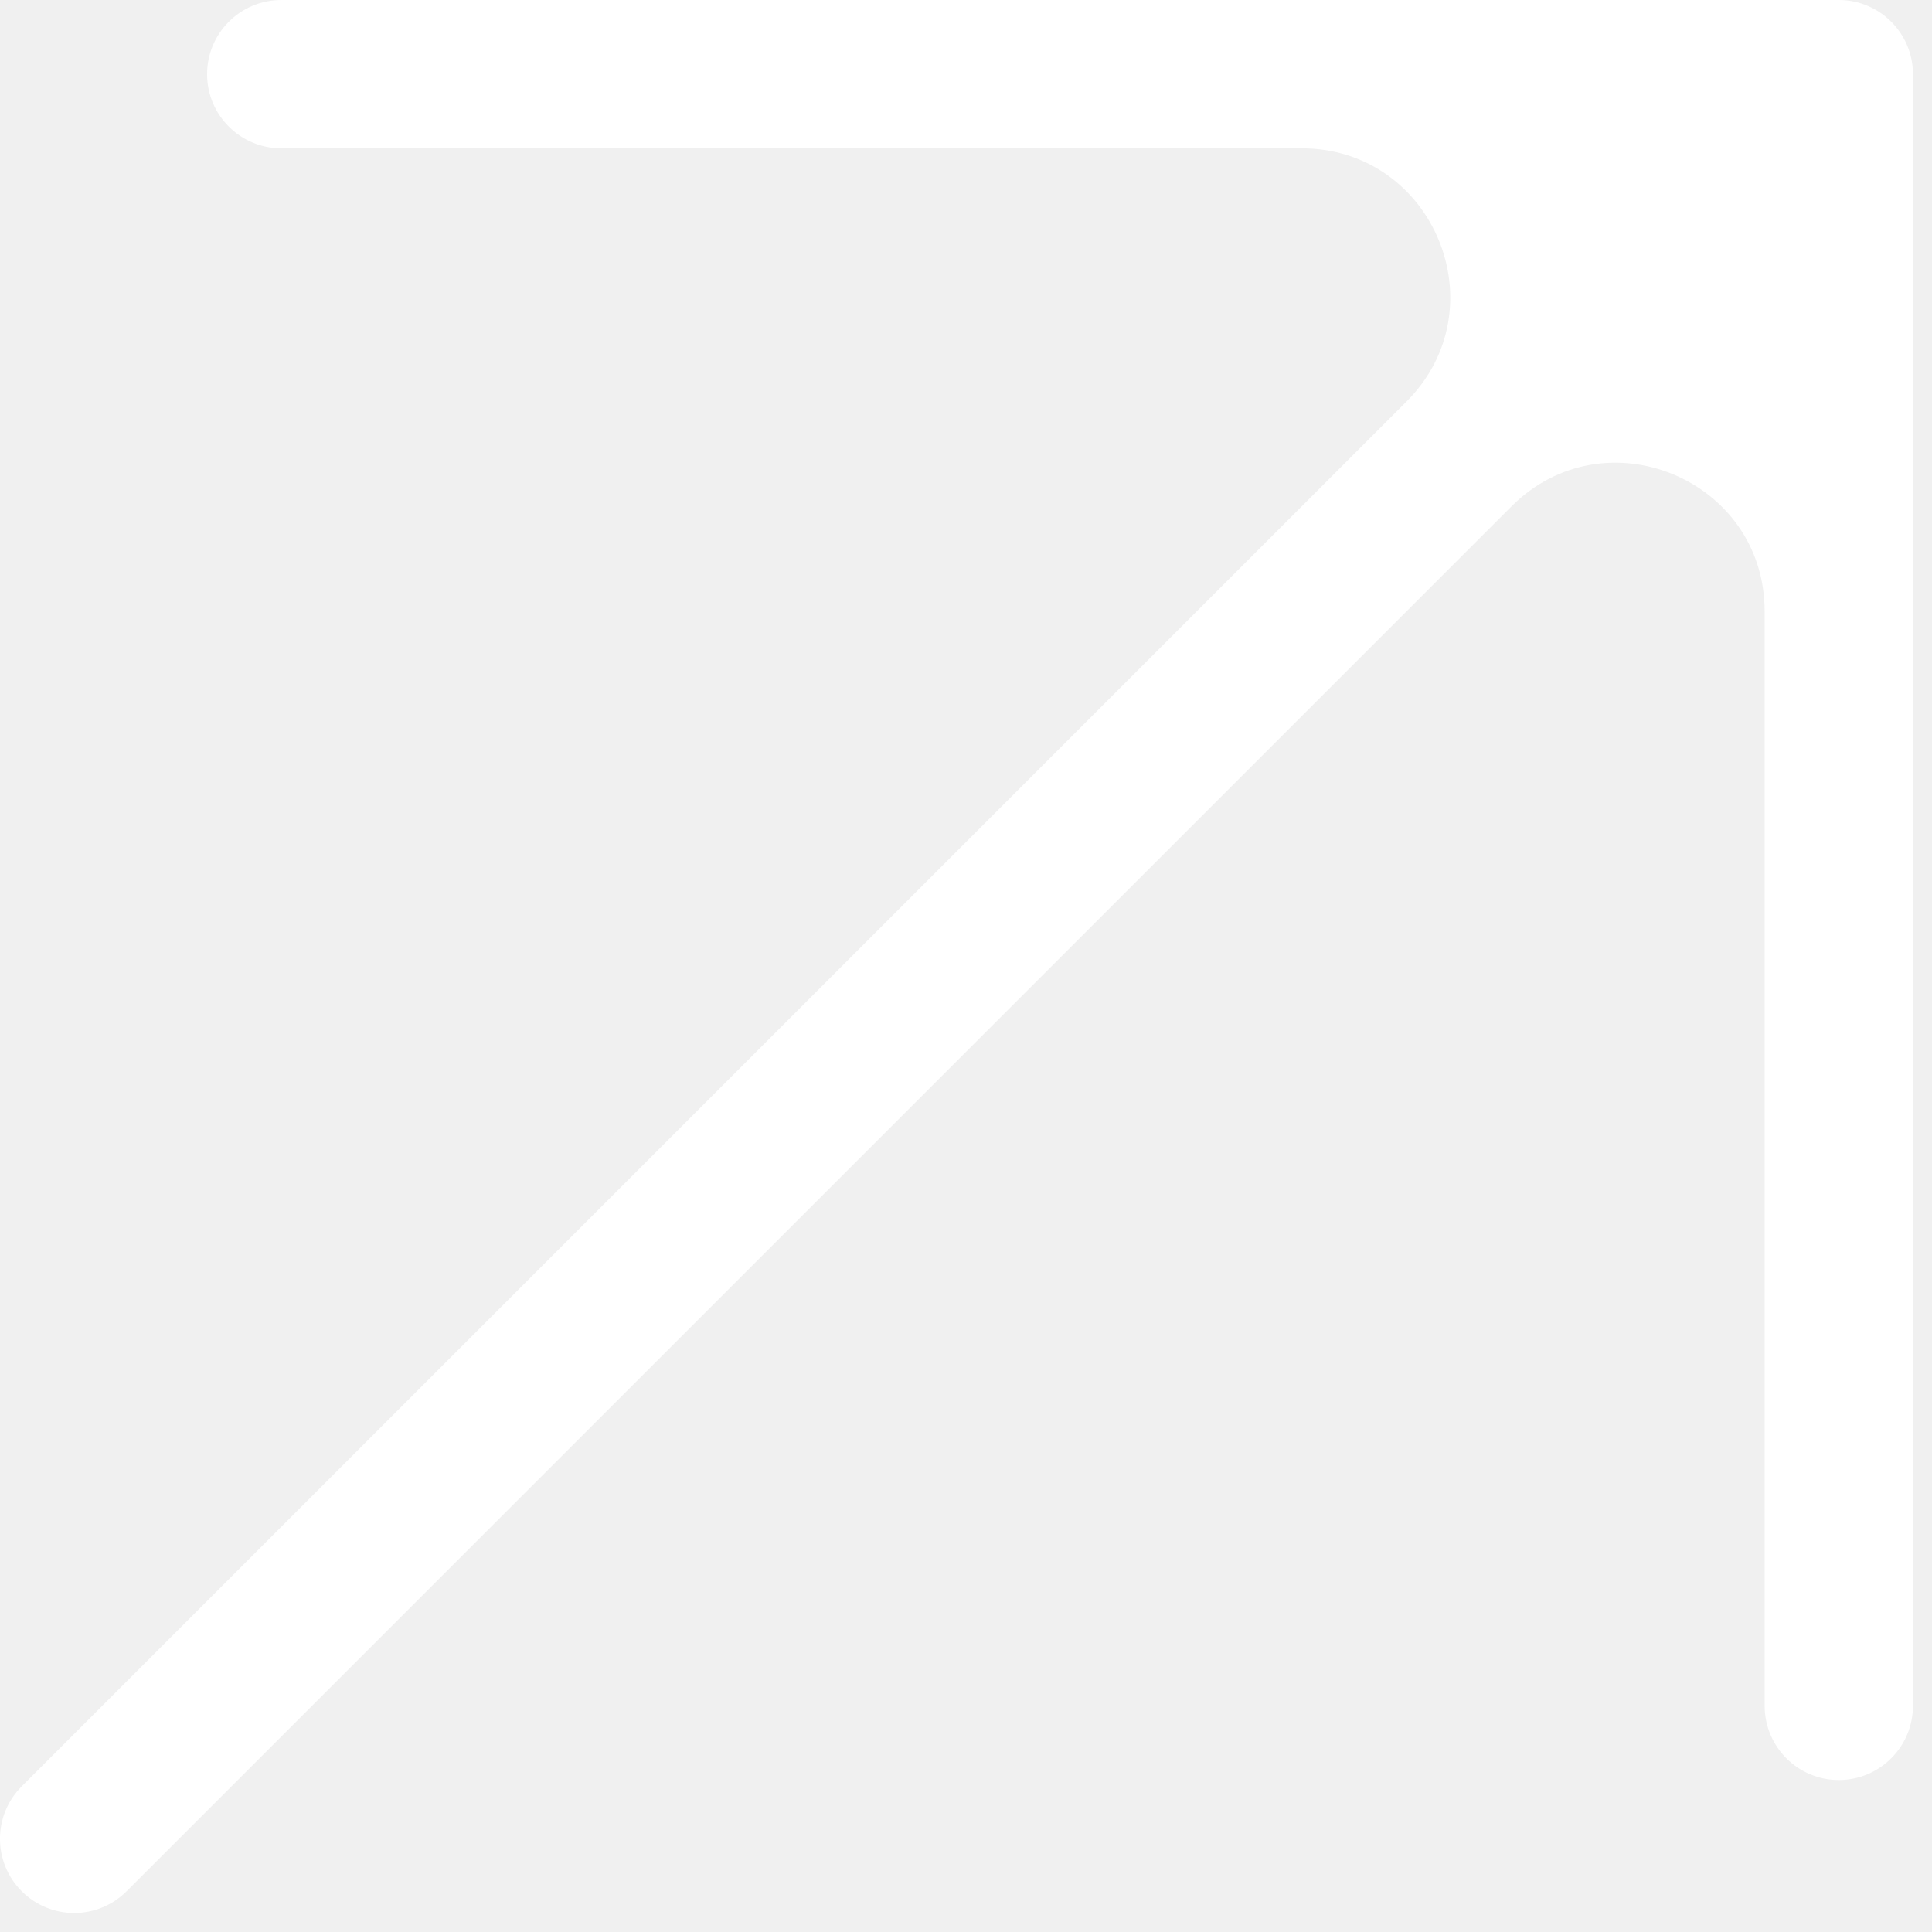
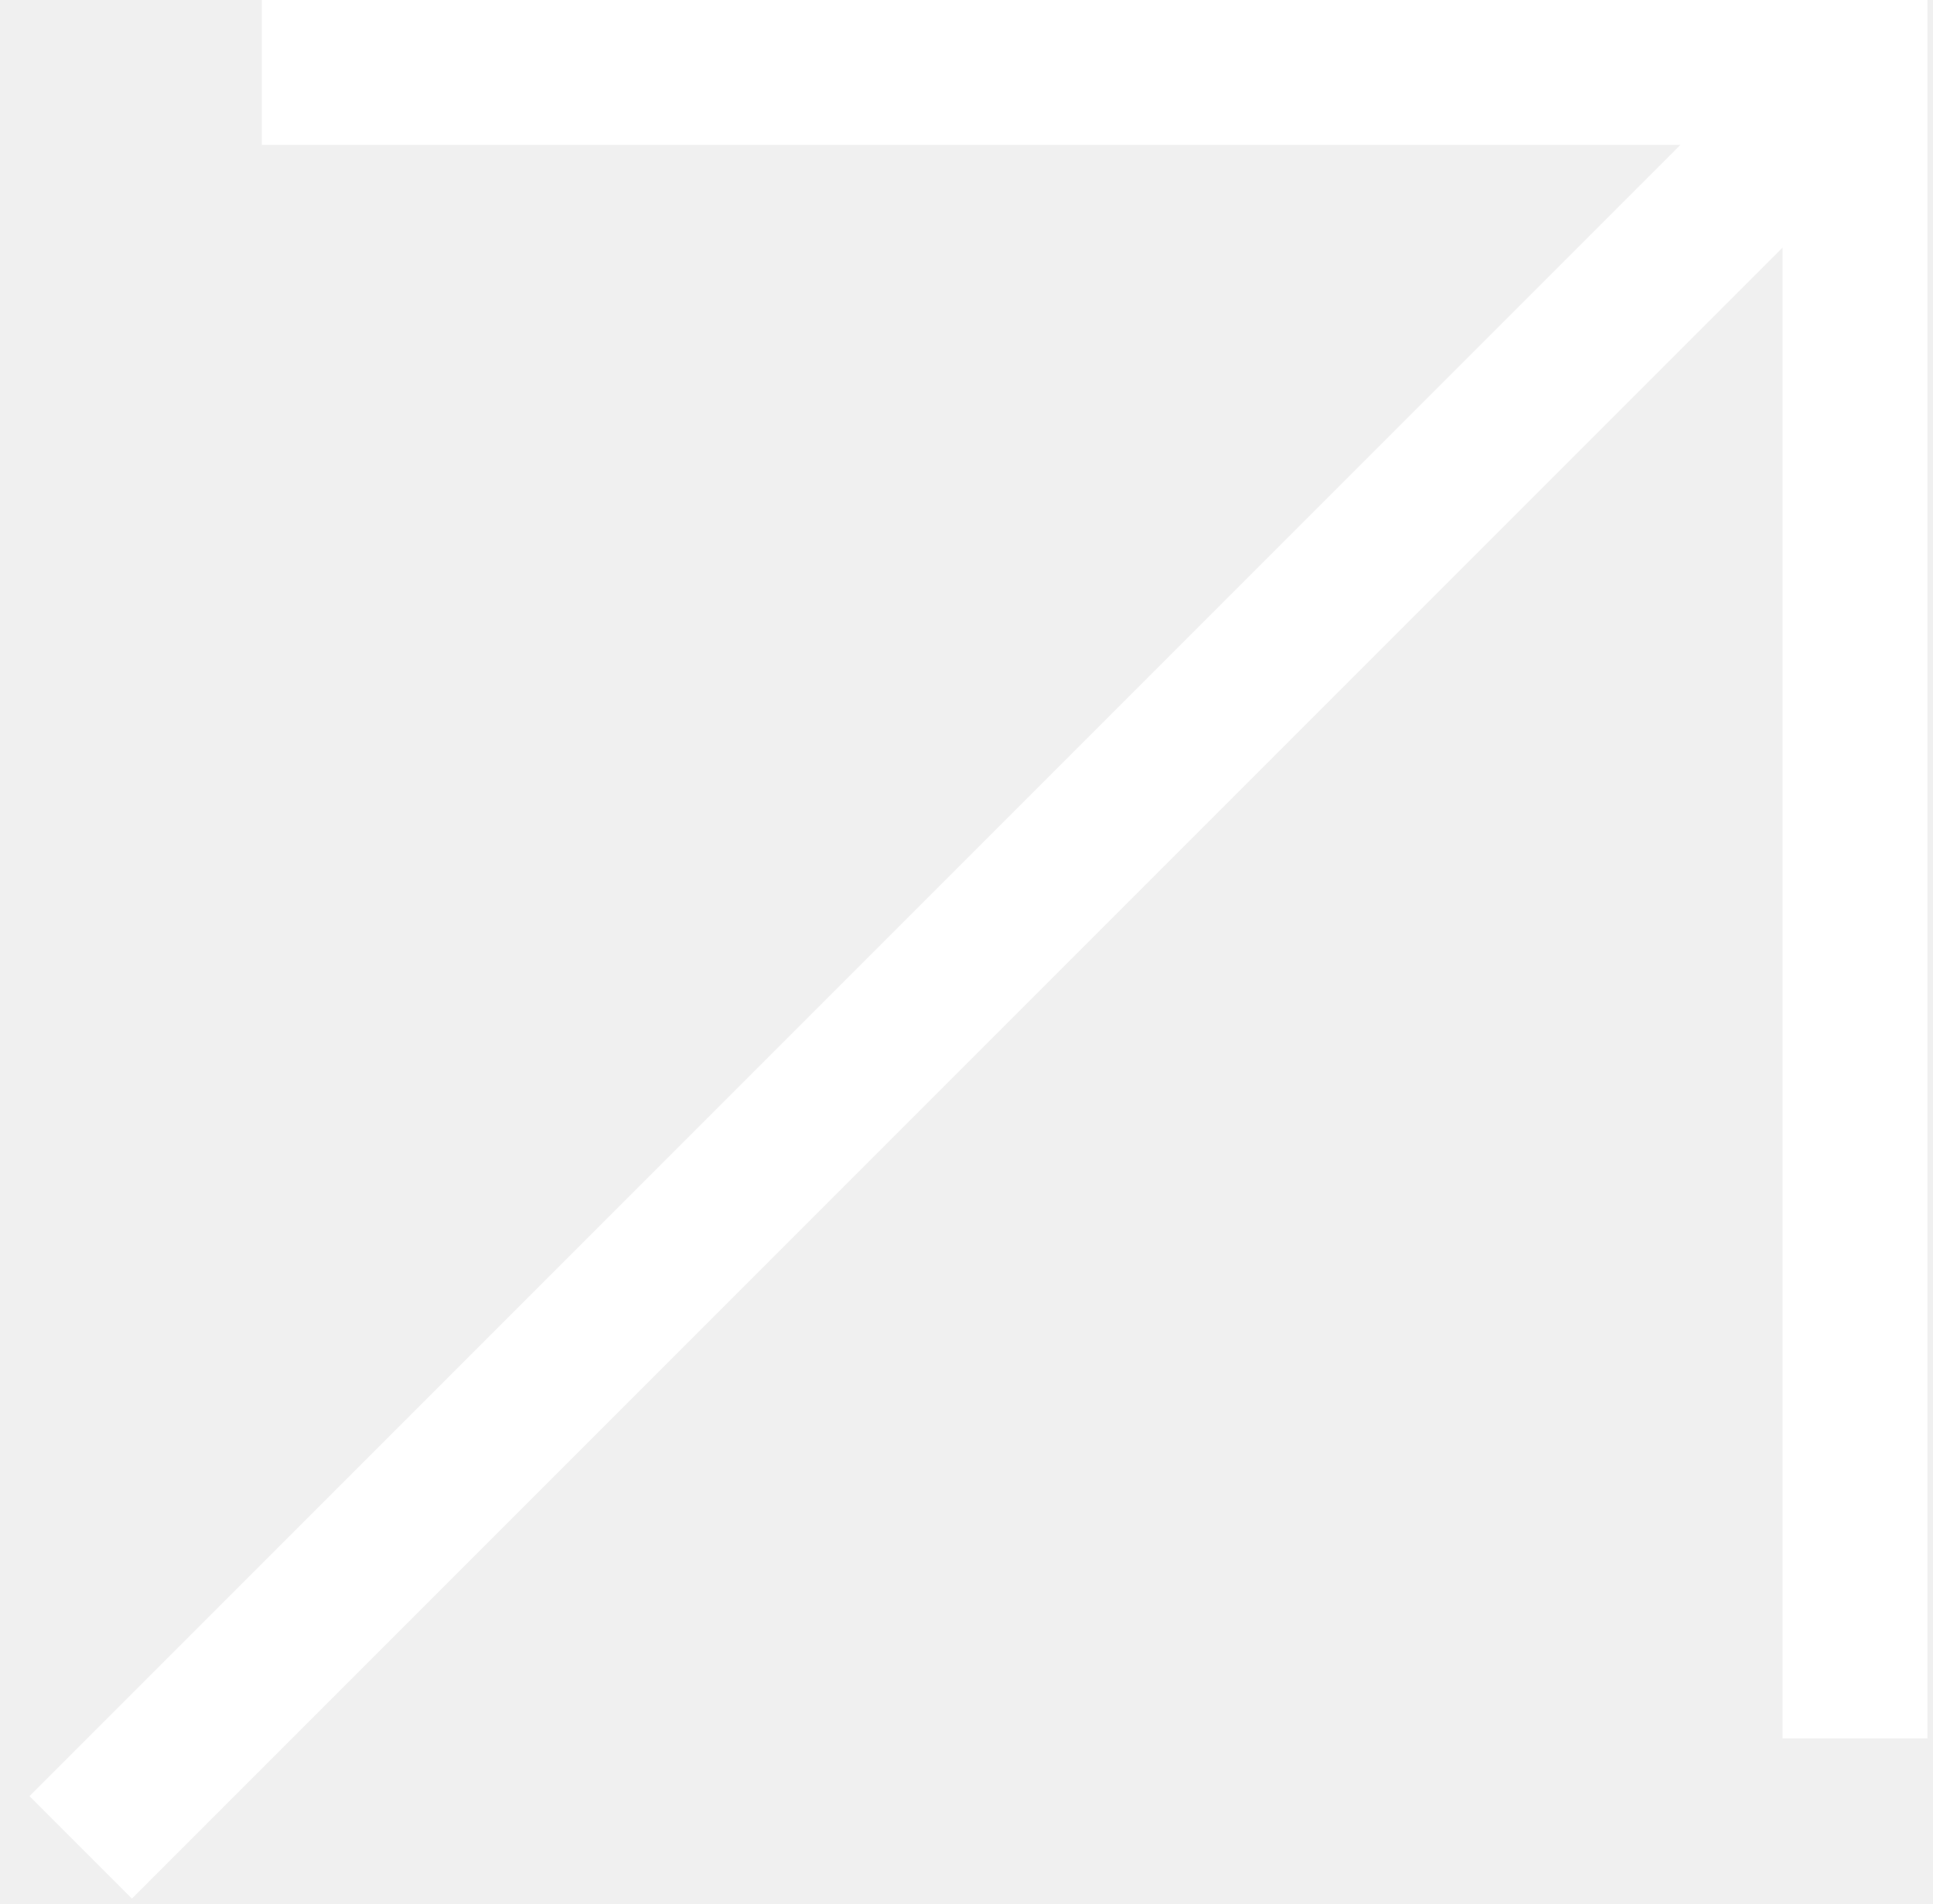
- <svg xmlns="http://www.w3.org/2000/svg" width="21" height="21" viewBox="0 0 21 21" fill="none">
-   <path fill-rule="evenodd" clip-rule="evenodd" d="M15.288 4.365C16.304 3.349 15.585 1.612 14.148 1.612L3.058 1.612C2.612 1.612 2.251 1.251 2.251 0.806C2.251 0.361 2.612 7.59455e-07 3.058 7.39994e-07L19.987 0C20.432 -1.94611e-08 20.793 0.361 20.793 0.806L20.793 18.541C20.793 18.987 20.432 19.348 19.987 19.348C19.541 19.348 19.181 18.987 19.181 18.541L19.181 6.645C19.181 5.208 17.444 4.489 16.428 5.505L1.376 20.557C1.061 20.872 0.551 20.872 0.236 20.557C-0.079 20.242 -0.079 19.732 0.236 19.417L15.288 4.365Z" fill="white" />
+ <svg xmlns="http://www.w3.org/2000/svg" width="65" height="64" viewBox="0 0 65 64" fill="none">
+   <path fill-rule="evenodd" clip-rule="evenodd" d="M56.508 4.87L8.803 4.87V3.8147e-06L62.377 0H64.812V2.435V58.444H59.941V8.325L4.436 63.83L0.992 60.386L56.508 4.87Z" fill="white" />
</svg>
